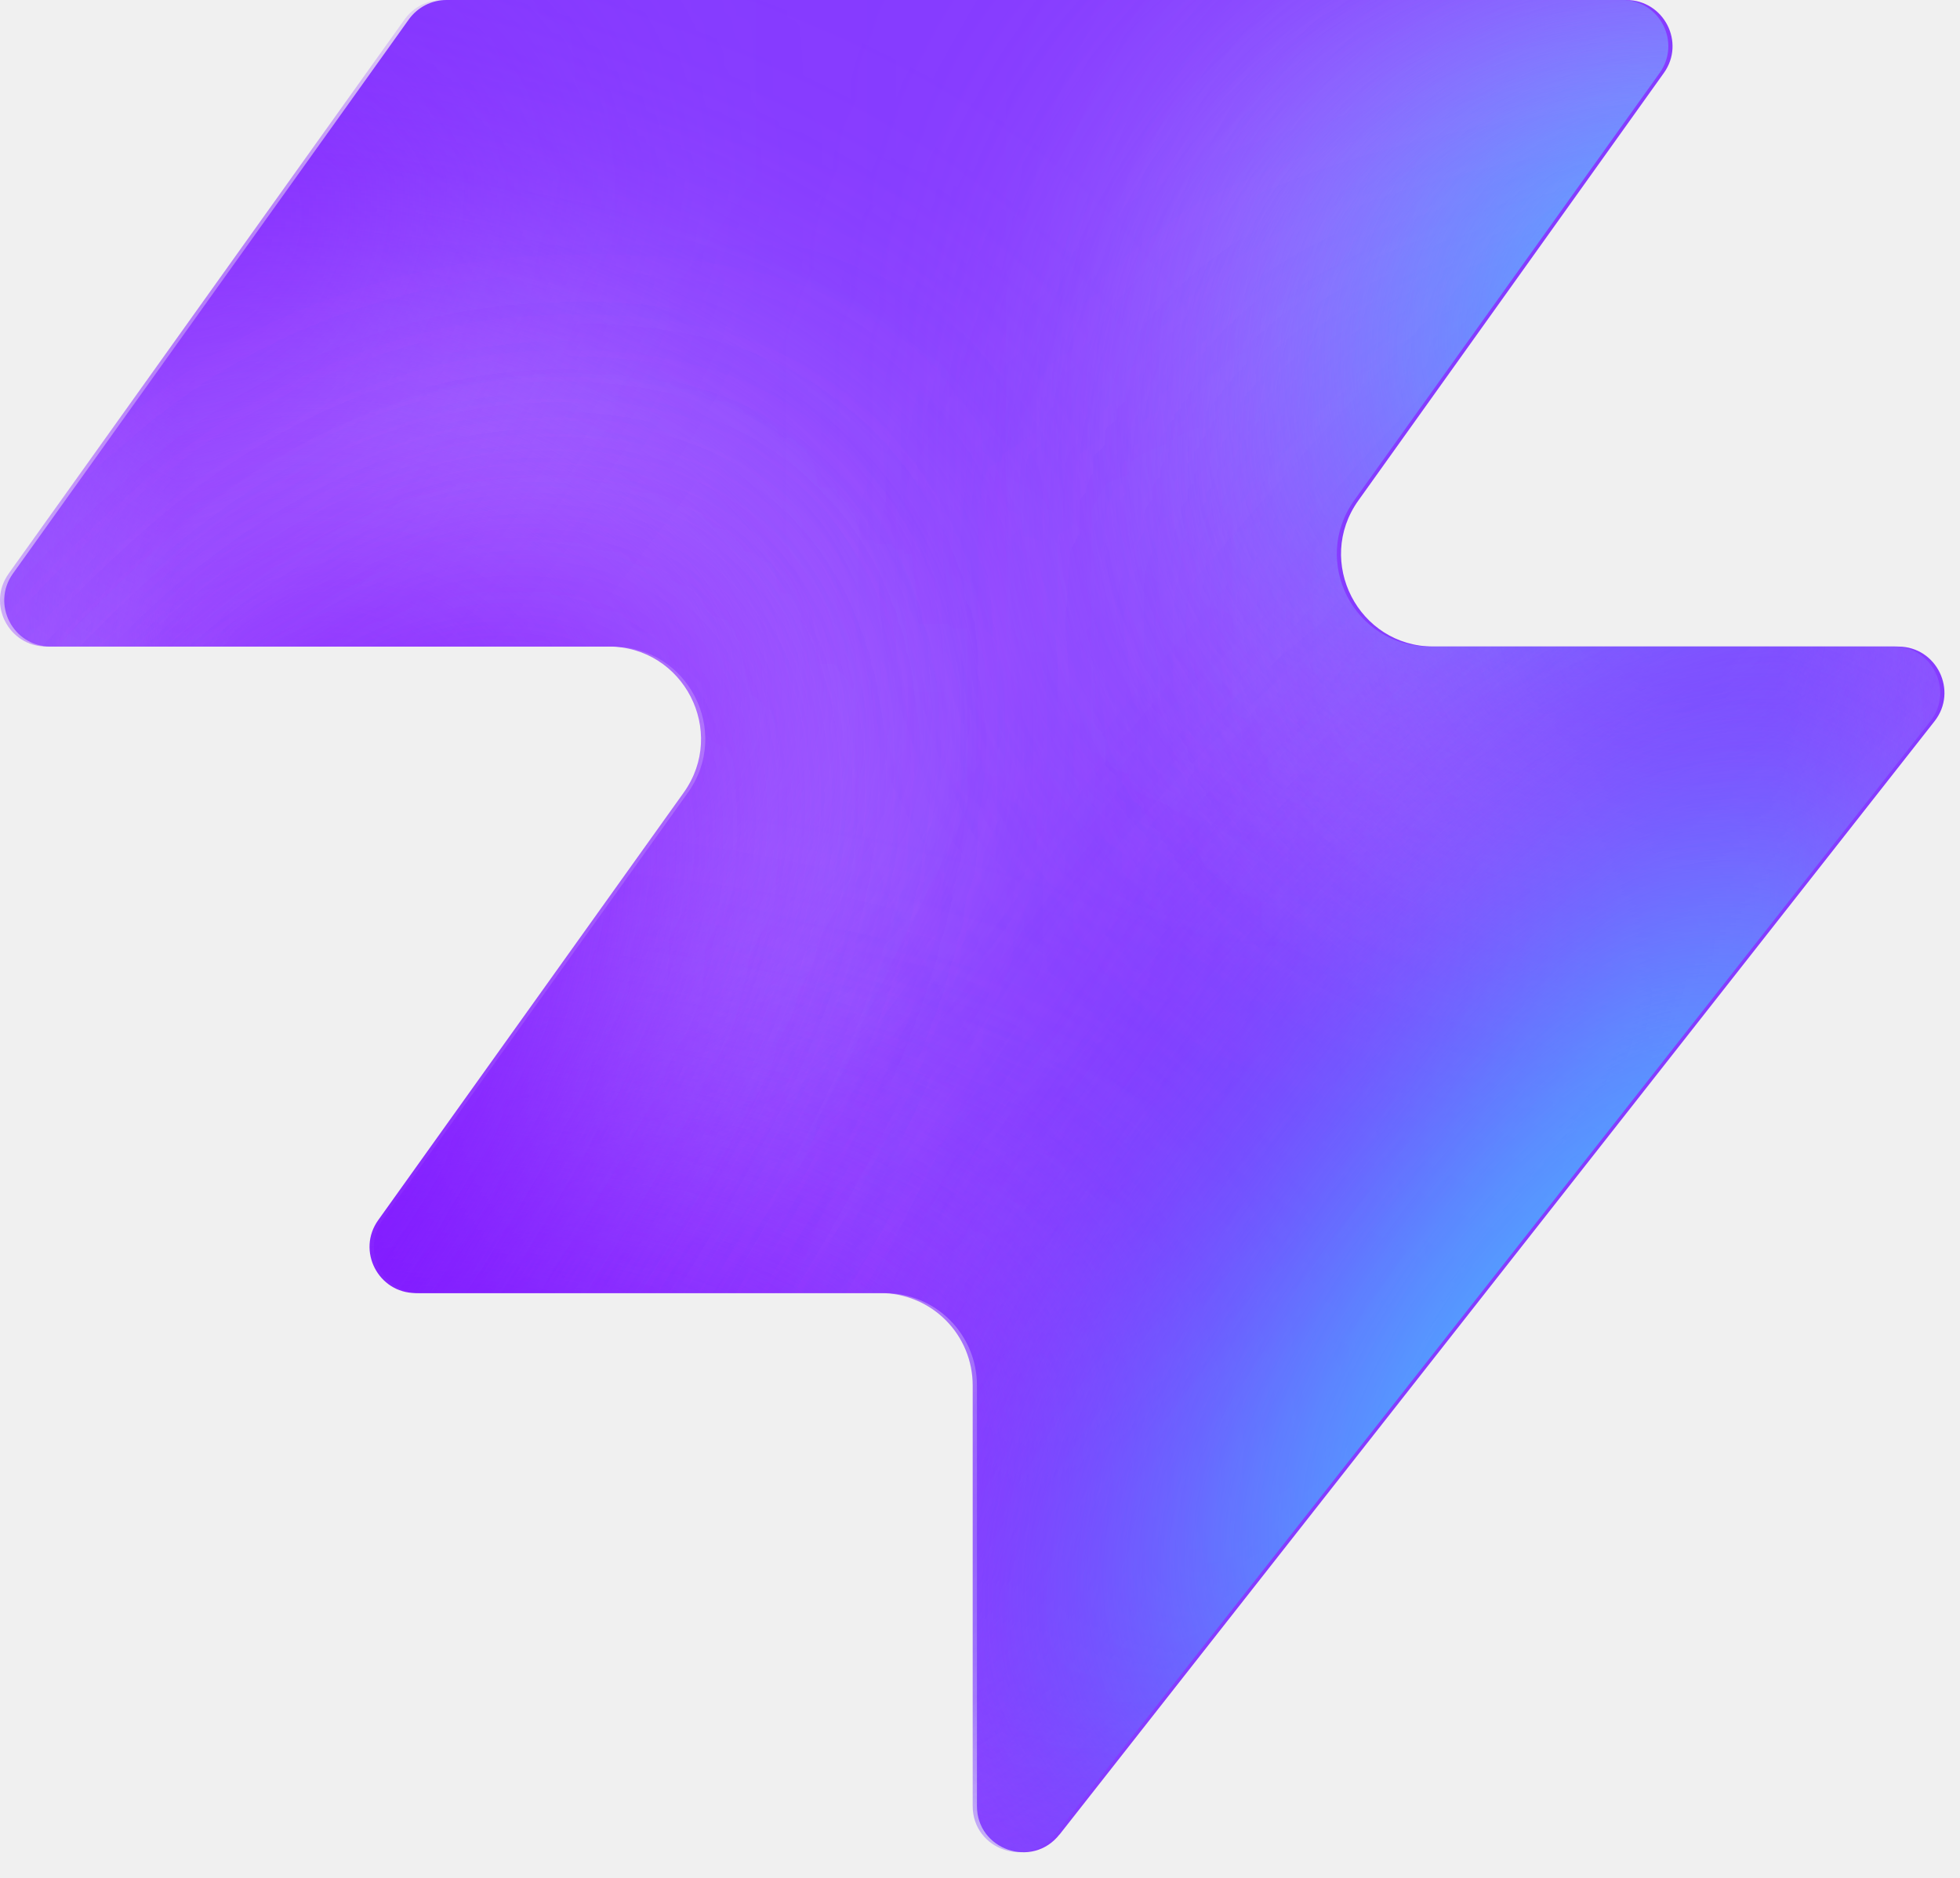
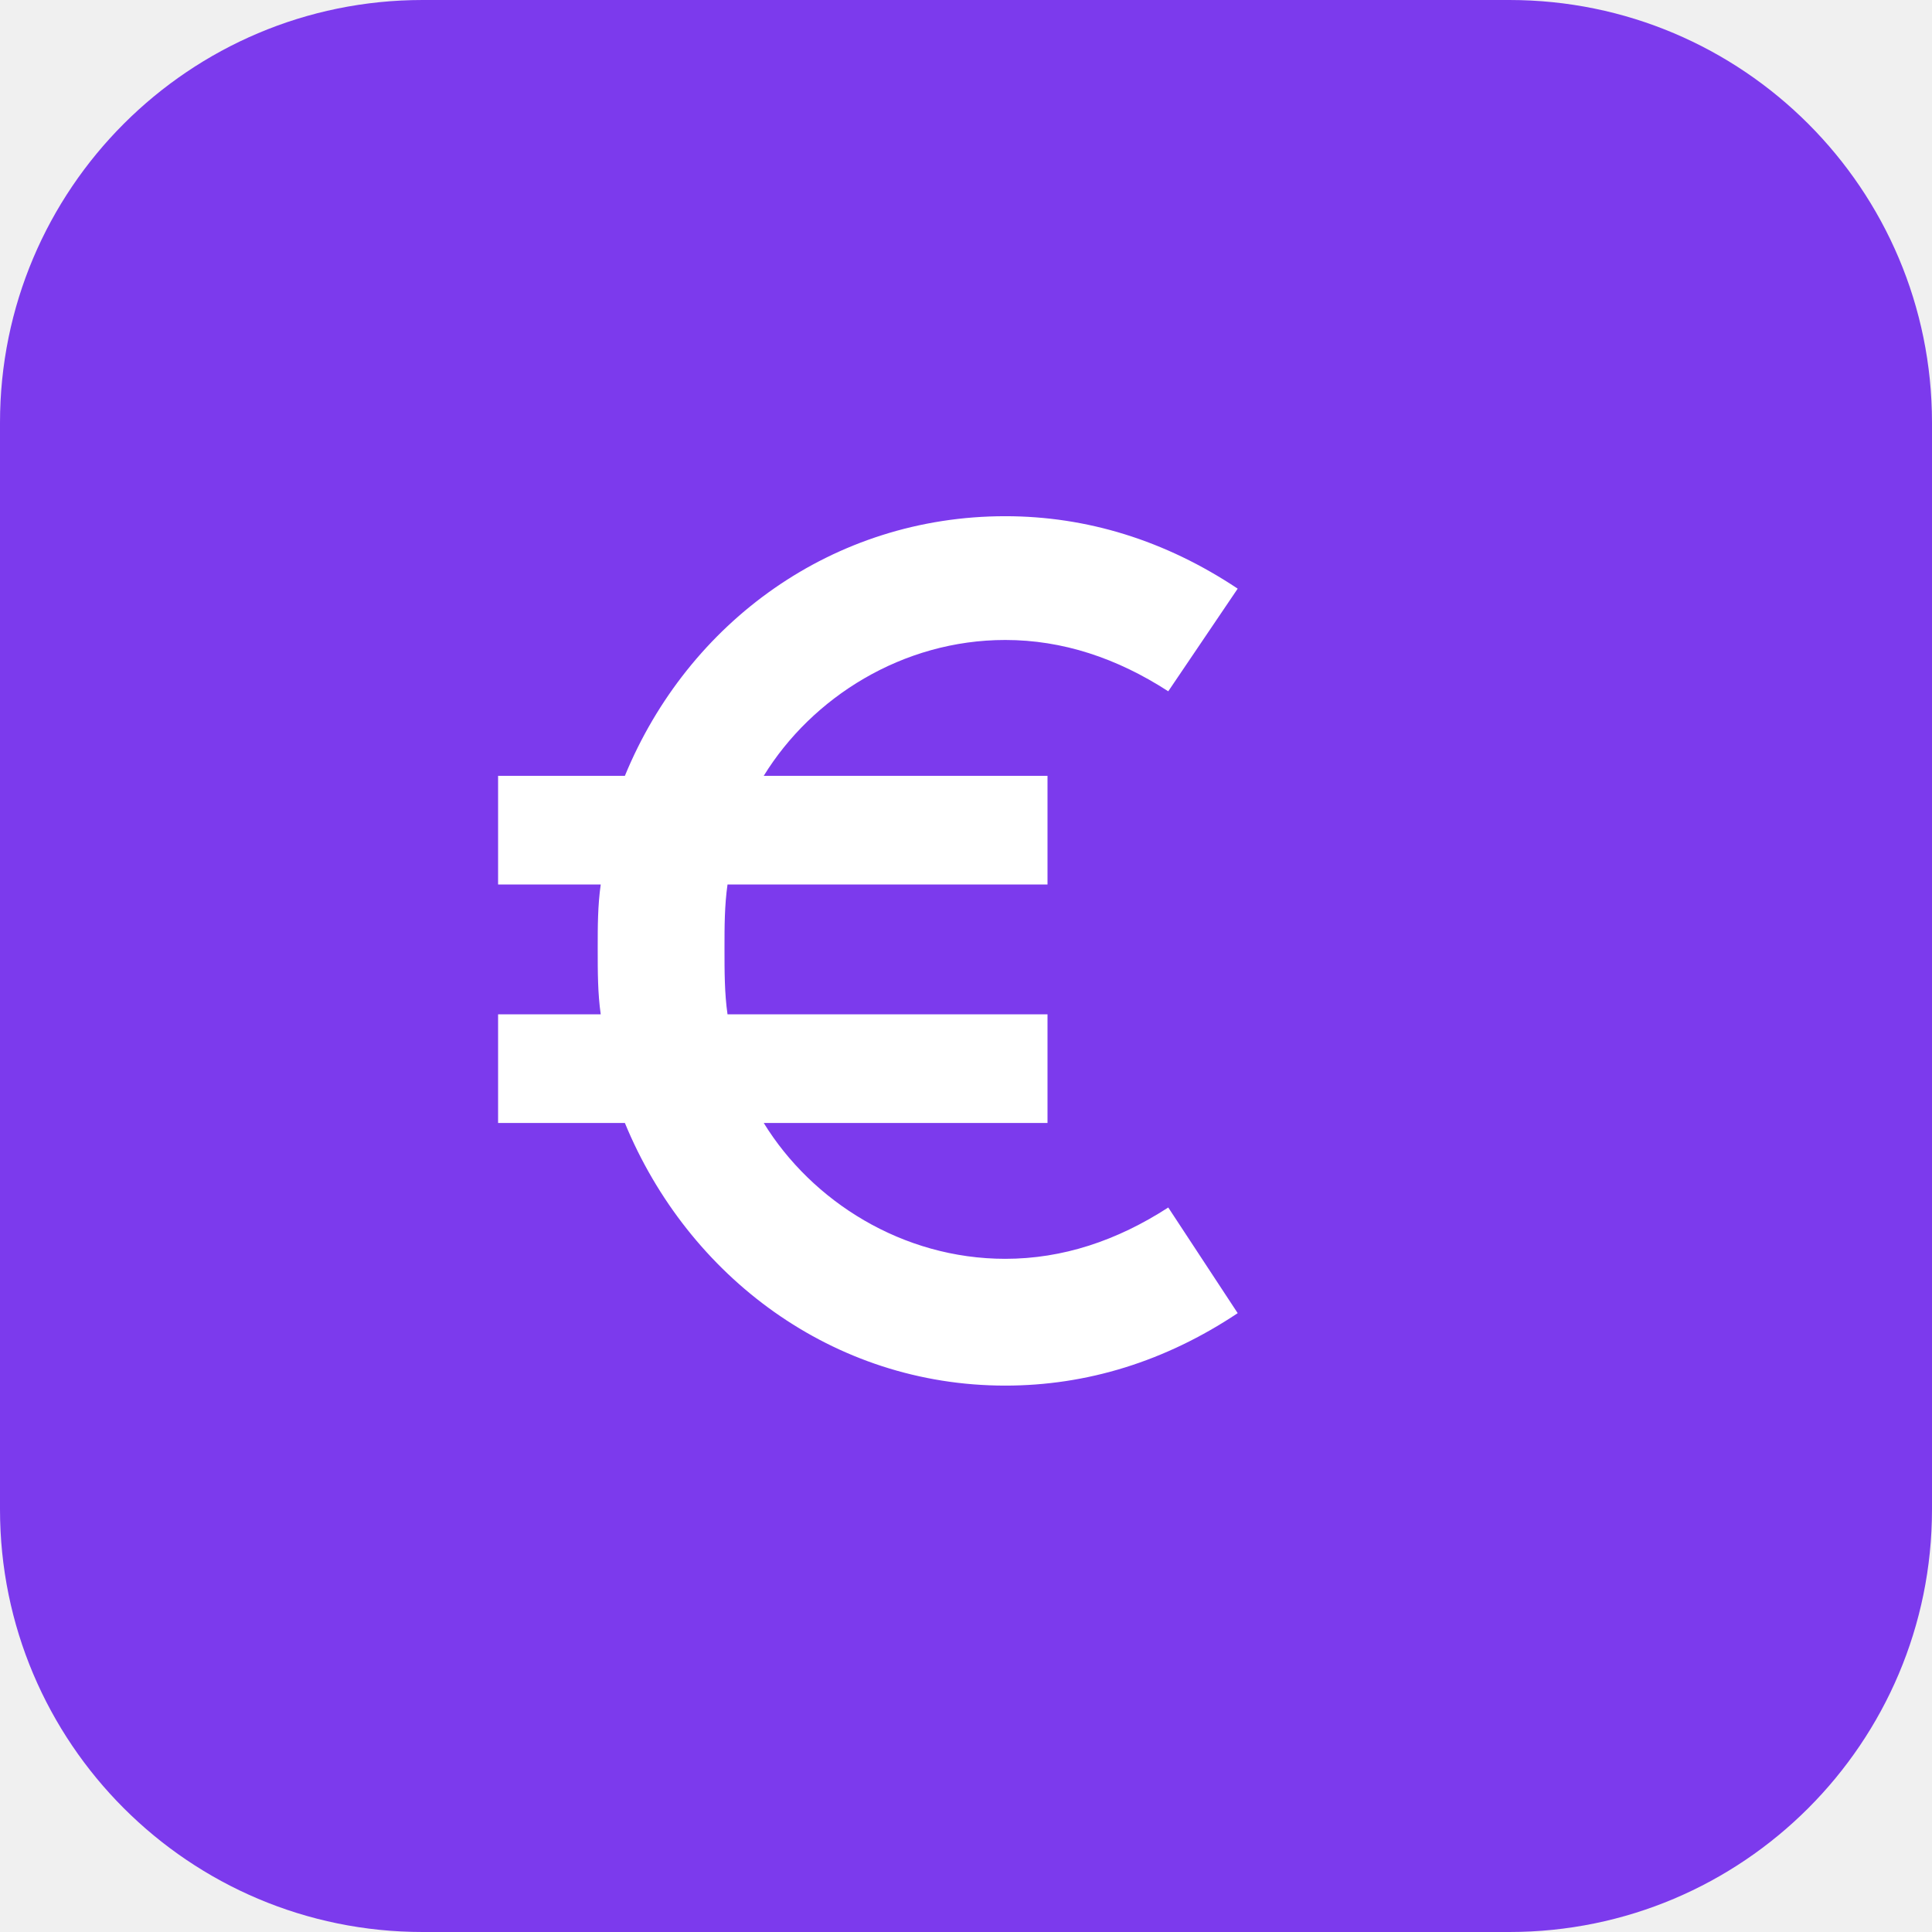
- <svg xmlns="http://www.w3.org/2000/svg" width="48" height="46" fill="none" viewBox="0 0 48 46">
-   <path fill="#863bff" d="M25.946 44.938c-.664.845-2.021.375-2.021-.698V33.937a2.26 2.26 0 0 0-2.262-2.262H10.287c-.92 0-1.456-1.04-.92-1.788l7.48-10.471c1.07-1.497 0-3.578-1.842-3.578H1.237c-.92 0-1.456-1.04-.92-1.788L10.013.474c.214-.297.556-.474.92-.474h28.894c.92 0 1.456 1.04.92 1.788l-7.48 10.471c-1.07 1.498 0 3.579 1.842 3.579h11.377c.943 0 1.473 1.088.89 1.83L25.947 44.94z" style="fill:#863bff;fill:color(display-p3 .525 .23 1);fill-opacity:1" />
-   <mask id="a" width="48" height="46" x="0" y="0" maskUnits="userSpaceOnUse" style="mask-type:alpha">
-     <path fill="#000" d="M25.842 44.938c-.664.844-2.021.375-2.021-.698V33.937a2.26 2.26 0 0 0-2.262-2.262H10.183c-.92 0-1.456-1.04-.92-1.788l7.48-10.471c1.07-1.498 0-3.579-1.842-3.579H1.133c-.92 0-1.456-1.04-.92-1.787L9.91.473c.214-.297.556-.474.92-.474h28.894c.92 0 1.456 1.04.92 1.788l-7.48 10.471c-1.07 1.498 0 3.578 1.842 3.578h11.377c.943 0 1.473 1.088.89 1.832L25.843 44.94z" style="fill:#000;fill-opacity:1" />
-   </mask>
-   <g mask="url(#a)">
-     <g filter="url(#b)">
-       <ellipse cx="5.508" cy="14.704" fill="#ede6ff" rx="5.508" ry="14.704" style="fill:#ede6ff;fill:color(display-p3 .927 .903 1);fill-opacity:1" transform="matrix(.00324 1 1 -.00324 -4.47 31.516)" />
-     </g>
-     <g filter="url(#c)">
-       <ellipse cx="10.399" cy="29.851" fill="#ede6ff" rx="10.399" ry="29.851" style="fill:#ede6ff;fill:color(display-p3 .927 .903 1);fill-opacity:1" transform="matrix(.00324 1 1 -.00324 -39.328 7.883)" />
-     </g>
-     <g filter="url(#d)">
-       <ellipse cx="5.508" cy="30.487" fill="#7e14ff" rx="5.508" ry="30.487" style="fill:#7e14ff;fill:color(display-p3 .492 .077 1);fill-opacity:1" transform="rotate(89.814 -25.913 -14.639)scale(1 -1)" />
-     </g>
-     <g filter="url(#e)">
-       <ellipse cx="5.508" cy="30.599" fill="#7e14ff" rx="5.508" ry="30.599" style="fill:#7e14ff;fill:color(display-p3 .492 .077 1);fill-opacity:1" transform="rotate(89.814 -32.644 -3.334)scale(1 -1)" />
-     </g>
-     <g filter="url(#f)">
-       <ellipse cx="5.508" cy="30.599" fill="#7e14ff" rx="5.508" ry="30.599" style="fill:#7e14ff;fill:color(display-p3 .492 .077 1);fill-opacity:1" transform="matrix(.00324 1 1 -.00324 -34.34 30.47)" />
-     </g>
-     <g filter="url(#g)">
-       <ellipse cx="14.072" cy="22.078" fill="#ede6ff" rx="14.072" ry="22.078" style="fill:#ede6ff;fill:color(display-p3 .927 .903 1);fill-opacity:1" transform="rotate(93.35 24.506 48.493)scale(-1 1)" />
-     </g>
-     <g filter="url(#h)">
-       <ellipse cx="3.47" cy="21.501" fill="#7e14ff" rx="3.47" ry="21.501" style="fill:#7e14ff;fill:color(display-p3 .492 .077 1);fill-opacity:1" transform="rotate(89.009 28.708 47.59)scale(-1 1)" />
-     </g>
-     <g filter="url(#i)">
-       <ellipse cx="3.47" cy="21.501" fill="#7e14ff" rx="3.47" ry="21.501" style="fill:#7e14ff;fill:color(display-p3 .492 .077 1);fill-opacity:1" transform="rotate(89.009 28.708 47.59)scale(-1 1)" />
-     </g>
-     <g filter="url(#j)">
-       <ellipse cx=".387" cy="8.972" fill="#7e14ff" rx="4.407" ry="29.108" style="fill:#7e14ff;fill:color(display-p3 .492 .077 1);fill-opacity:1" transform="rotate(39.51 .387 8.972)" />
-     </g>
-     <g filter="url(#k)">
-       <ellipse cx="47.523" cy="-6.092" fill="#7e14ff" rx="4.407" ry="29.108" style="fill:#7e14ff;fill:color(display-p3 .492 .077 1);fill-opacity:1" transform="rotate(37.892 47.523 -6.092)" />
-     </g>
-     <g filter="url(#l)">
-       <ellipse cx="41.412" cy="6.333" fill="#47bfff" rx="5.971" ry="9.665" style="fill:#47bfff;fill:color(display-p3 .28 .748 1);fill-opacity:1" transform="rotate(37.892 41.412 6.333)" />
-     </g>
-     <g filter="url(#m)">
-       <ellipse cx="-1.879" cy="38.332" fill="#7e14ff" rx="4.407" ry="29.108" style="fill:#7e14ff;fill:color(display-p3 .492 .077 1);fill-opacity:1" transform="rotate(37.892 -1.88 38.332)" />
-     </g>
-     <g filter="url(#n)">
-       <ellipse cx="-1.879" cy="38.332" fill="#7e14ff" rx="4.407" ry="29.108" style="fill:#7e14ff;fill:color(display-p3 .492 .077 1);fill-opacity:1" transform="rotate(37.892 -1.88 38.332)" />
-     </g>
-     <g filter="url(#o)">
-       <ellipse cx="35.651" cy="29.907" fill="#7e14ff" rx="4.407" ry="29.108" style="fill:#7e14ff;fill:color(display-p3 .492 .077 1);fill-opacity:1" transform="rotate(37.892 35.651 29.907)" />
-     </g>
-     <g filter="url(#p)">
-       <ellipse cx="38.418" cy="32.4" fill="#47bfff" rx="5.971" ry="15.297" style="fill:#47bfff;fill:color(display-p3 .28 .748 1);fill-opacity:1" transform="rotate(37.892 38.418 32.4)" />
-     </g>
-   </g>
-   <defs>
-     <filter id="b" width="60.045" height="41.654" x="-19.77" y="16.149" color-interpolation-filters="sRGB" filterUnits="userSpaceOnUse">
-       <feFlood flood-opacity="0" result="BackgroundImageFix" />
-       <feBlend in="SourceGraphic" in2="BackgroundImageFix" result="shape" />
-       <feGaussianBlur result="effect1_foregroundBlur_2002_17158" stdDeviation="7.659" />
-     </filter>
-     <filter id="c" width="90.34" height="51.437" x="-54.613" y="-7.533" color-interpolation-filters="sRGB" filterUnits="userSpaceOnUse">
-       <feFlood flood-opacity="0" result="BackgroundImageFix" />
-       <feBlend in="SourceGraphic" in2="BackgroundImageFix" result="shape" />
-       <feGaussianBlur result="effect1_foregroundBlur_2002_17158" stdDeviation="7.659" />
-     </filter>
-     <filter id="d" width="79.355" height="29.4" x="-49.64" y="2.03" color-interpolation-filters="sRGB" filterUnits="userSpaceOnUse">
-       <feFlood flood-opacity="0" result="BackgroundImageFix" />
-       <feBlend in="SourceGraphic" in2="BackgroundImageFix" result="shape" />
-       <feGaussianBlur result="effect1_foregroundBlur_2002_17158" stdDeviation="4.596" />
-     </filter>
-     <filter id="e" width="79.579" height="29.4" x="-45.045" y="20.029" color-interpolation-filters="sRGB" filterUnits="userSpaceOnUse">
-       <feFlood flood-opacity="0" result="BackgroundImageFix" />
-       <feBlend in="SourceGraphic" in2="BackgroundImageFix" result="shape" />
-       <feGaussianBlur result="effect1_foregroundBlur_2002_17158" stdDeviation="4.596" />
-     </filter>
-     <filter id="f" width="79.579" height="29.4" x="-43.513" y="21.178" color-interpolation-filters="sRGB" filterUnits="userSpaceOnUse">
-       <feFlood flood-opacity="0" result="BackgroundImageFix" />
-       <feBlend in="SourceGraphic" in2="BackgroundImageFix" result="shape" />
-       <feGaussianBlur result="effect1_foregroundBlur_2002_17158" stdDeviation="4.596" />
-     </filter>
-     <filter id="g" width="74.749" height="58.852" x="15.756" y="-17.901" color-interpolation-filters="sRGB" filterUnits="userSpaceOnUse">
-       <feFlood flood-opacity="0" result="BackgroundImageFix" />
-       <feBlend in="SourceGraphic" in2="BackgroundImageFix" result="shape" />
-       <feGaussianBlur result="effect1_foregroundBlur_2002_17158" stdDeviation="7.659" />
-     </filter>
-     <filter id="h" width="61.377" height="25.362" x="23.548" y="2.284" color-interpolation-filters="sRGB" filterUnits="userSpaceOnUse">
-       <feFlood flood-opacity="0" result="BackgroundImageFix" />
-       <feBlend in="SourceGraphic" in2="BackgroundImageFix" result="shape" />
-       <feGaussianBlur result="effect1_foregroundBlur_2002_17158" stdDeviation="4.596" />
-     </filter>
-     <filter id="i" width="61.377" height="25.362" x="23.548" y="2.284" color-interpolation-filters="sRGB" filterUnits="userSpaceOnUse">
-       <feFlood flood-opacity="0" result="BackgroundImageFix" />
-       <feBlend in="SourceGraphic" in2="BackgroundImageFix" result="shape" />
-       <feGaussianBlur result="effect1_foregroundBlur_2002_17158" stdDeviation="4.596" />
-     </filter>
-     <filter id="j" width="56.045" height="63.649" x="-27.636" y="-22.853" color-interpolation-filters="sRGB" filterUnits="userSpaceOnUse">
-       <feFlood flood-opacity="0" result="BackgroundImageFix" />
-       <feBlend in="SourceGraphic" in2="BackgroundImageFix" result="shape" />
-       <feGaussianBlur result="effect1_foregroundBlur_2002_17158" stdDeviation="4.596" />
-     </filter>
-     <filter id="k" width="54.814" height="64.646" x="20.116" y="-38.415" color-interpolation-filters="sRGB" filterUnits="userSpaceOnUse">
-       <feFlood flood-opacity="0" result="BackgroundImageFix" />
-       <feBlend in="SourceGraphic" in2="BackgroundImageFix" result="shape" />
-       <feGaussianBlur result="effect1_foregroundBlur_2002_17158" stdDeviation="4.596" />
-     </filter>
-     <filter id="l" width="33.541" height="35.313" x="24.641" y="-11.323" color-interpolation-filters="sRGB" filterUnits="userSpaceOnUse">
-       <feFlood flood-opacity="0" result="BackgroundImageFix" />
-       <feBlend in="SourceGraphic" in2="BackgroundImageFix" result="shape" />
-       <feGaussianBlur result="effect1_foregroundBlur_2002_17158" stdDeviation="4.596" />
-     </filter>
-     <filter id="m" width="54.814" height="64.646" x="-29.286" y="6.009" color-interpolation-filters="sRGB" filterUnits="userSpaceOnUse">
-       <feFlood flood-opacity="0" result="BackgroundImageFix" />
-       <feBlend in="SourceGraphic" in2="BackgroundImageFix" result="shape" />
-       <feGaussianBlur result="effect1_foregroundBlur_2002_17158" stdDeviation="4.596" />
-     </filter>
-     <filter id="n" width="54.814" height="64.646" x="-29.286" y="6.009" color-interpolation-filters="sRGB" filterUnits="userSpaceOnUse">
-       <feFlood flood-opacity="0" result="BackgroundImageFix" />
-       <feBlend in="SourceGraphic" in2="BackgroundImageFix" result="shape" />
-       <feGaussianBlur result="effect1_foregroundBlur_2002_17158" stdDeviation="4.596" />
-     </filter>
-     <filter id="o" width="54.814" height="64.646" x="8.244" y="-2.416" color-interpolation-filters="sRGB" filterUnits="userSpaceOnUse">
-       <feFlood flood-opacity="0" result="BackgroundImageFix" />
-       <feBlend in="SourceGraphic" in2="BackgroundImageFix" result="shape" />
-       <feGaussianBlur result="effect1_foregroundBlur_2002_17158" stdDeviation="4.596" />
-     </filter>
-     <filter id="p" width="39.409" height="43.623" x="18.713" y="10.588" color-interpolation-filters="sRGB" filterUnits="userSpaceOnUse">
-       <feFlood flood-opacity="0" result="BackgroundImageFix" />
-       <feBlend in="SourceGraphic" in2="BackgroundImageFix" result="shape" />
-       <feGaussianBlur result="effect1_foregroundBlur_2002_17158" stdDeviation="4.596" />
-     </filter>
-   </defs>
+ <svg xmlns="http://www.w3.org/2000/svg" viewBox="0 0 64 64">
+   <rect width="64" height="64" rx="14" fill="#7c3aed" />
+   <path d="M41 19.5c-2.4-1.6-5-2.4-7.7-2.4-5.7 0-10.5 3.5-12.6 8.6h-4.2v3.6h3.4c-.1.7-.1 1.4-.1 2.1 0 .8 0 1.5.1 2.2h-3.4v3.6h4.2c2.1 5.1 6.9 8.7 12.6 8.7 2.7 0 5.3-.8 7.7-2.4l-2.3-3.5c-1.7 1.1-3.5 1.7-5.4 1.7-3.4 0-6.4-1.9-8-4.5h9.4v-3.6h-10.6c-.1-.7-.1-1.4-.1-2.2 0-.7 0-1.4.1-2.1h10.6v-3.6h-9.4c1.6-2.6 4.6-4.5 8-4.5 1.9 0 3.7.6 5.4 1.7l2.3-3.4z" fill="#fff" />
</svg>
